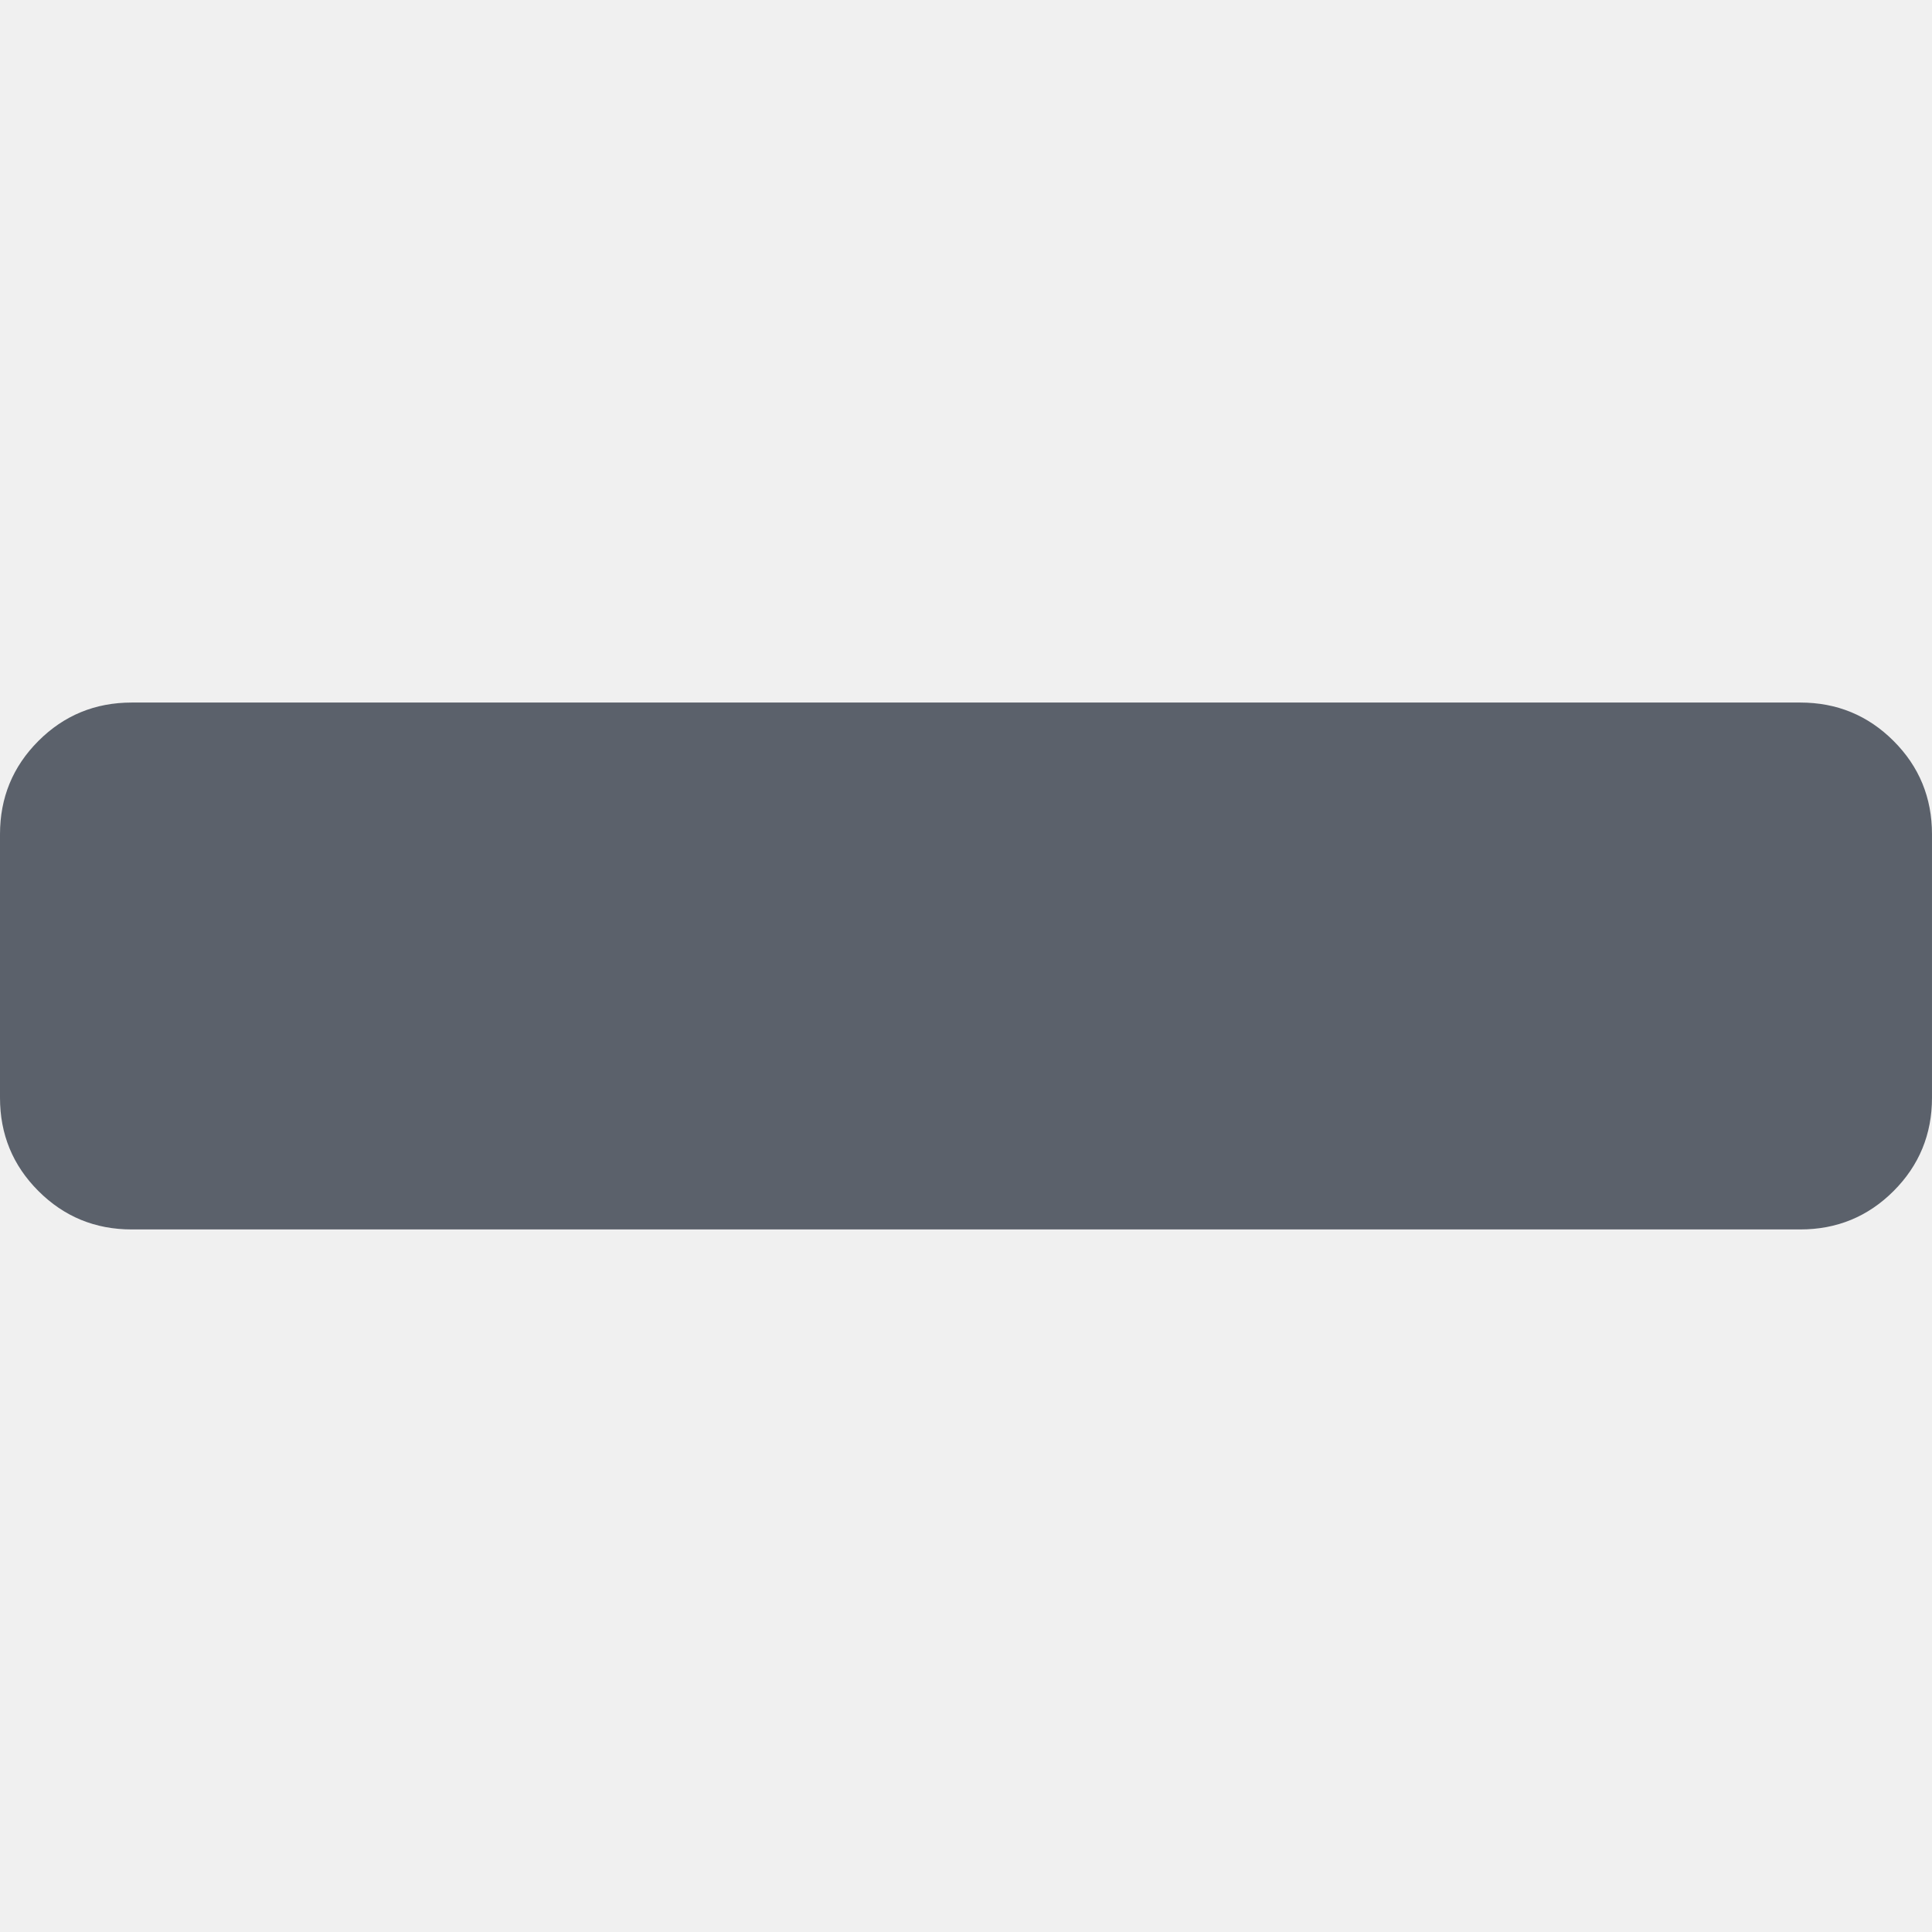
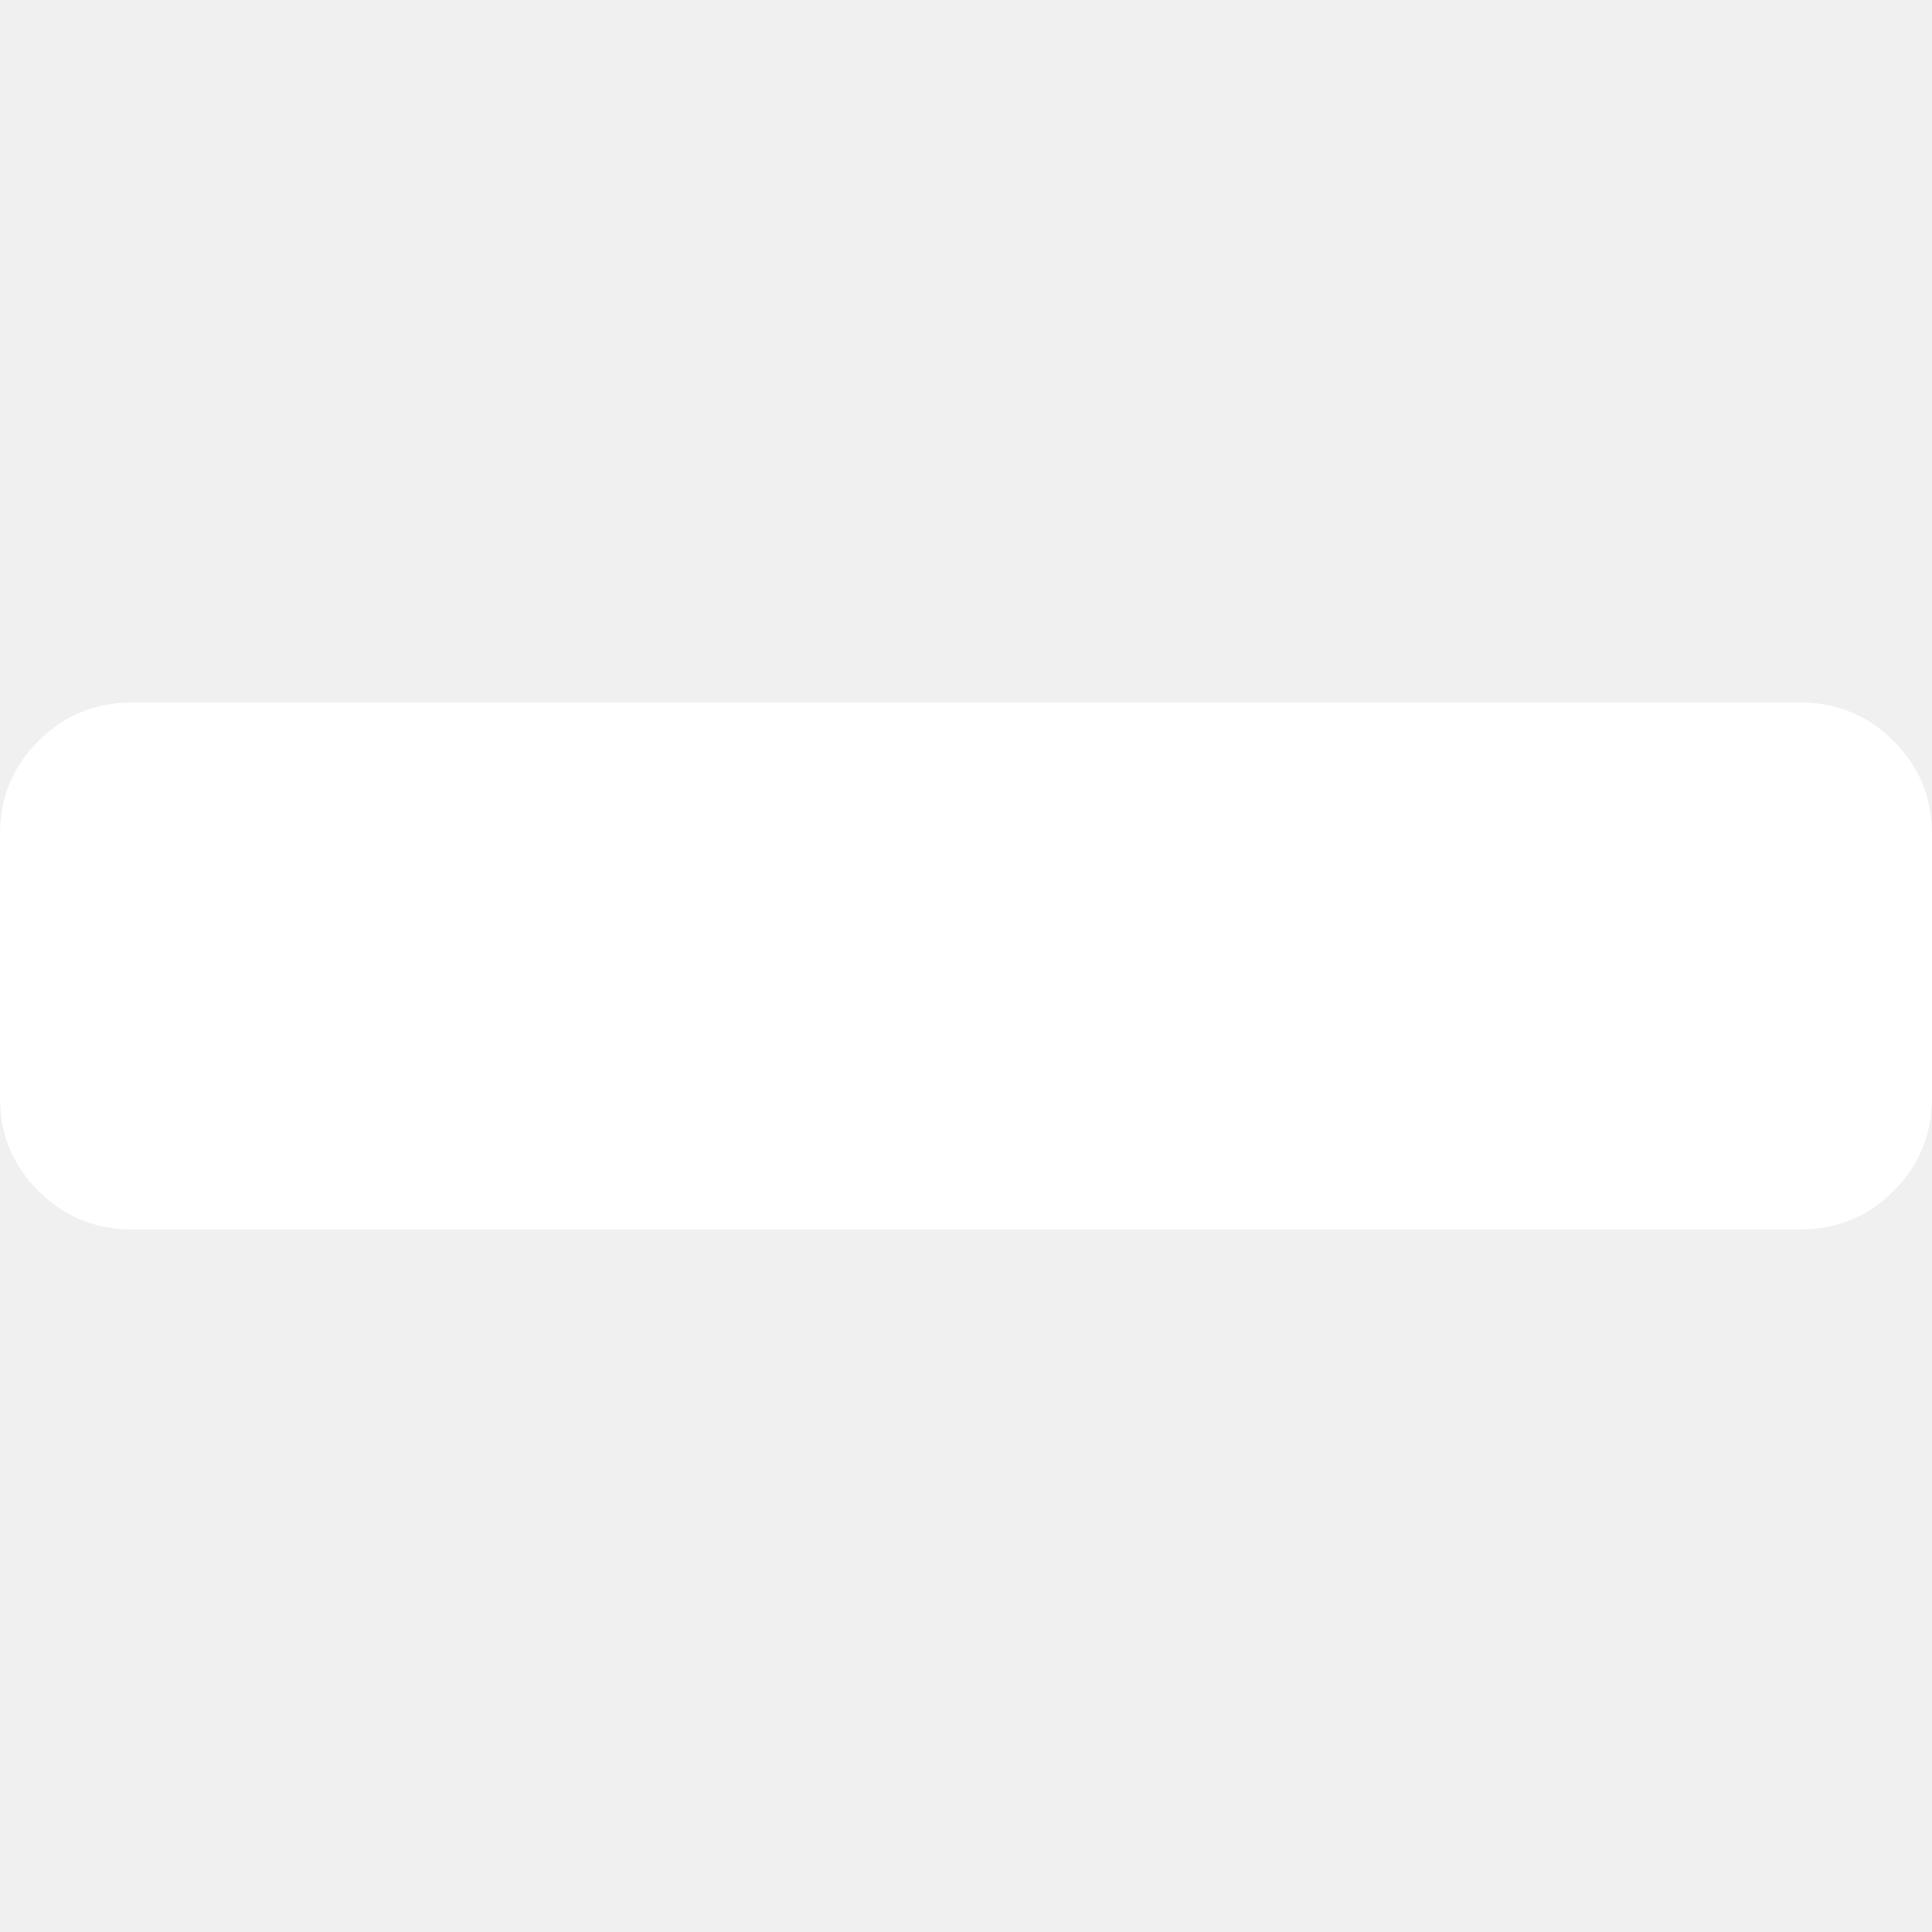
<svg xmlns="http://www.w3.org/2000/svg" width="401.991" height="401.991" viewBox="0 0 401.991 401.991">
-   <path fill="#5B616B" d="M394 154.174c-5.33-5.33-11.806-7.995-19.417-7.995H27.406c-7.61 0-14.084 2.66-19.414 7.99C2.662 159.5 0 165.97 0 173.586v54.82c0 7.617 2.662 14.086 7.992 19.41 5.33 5.332 11.803 7.994 19.414 7.994h347.176c7.61 0 14.086-2.66 19.417-7.993 5.32-5.324 7.99-11.793 7.99-19.41v-54.82c0-7.615-2.66-14.087-7.99-19.413z" />
+   <path fill="#fff" d="M394 154.174c-5.33-5.33-11.806-7.995-19.417-7.995H27.406c-7.61 0-14.084 2.66-19.414 7.99C2.662 159.5 0 165.97 0 173.586v54.82c0 7.617 2.662 14.086 7.992 19.41 5.33 5.332 11.803 7.994 19.414 7.994h347.176c7.61 0 14.086-2.66 19.417-7.993 5.32-5.324 7.99-11.793 7.99-19.41v-54.82c0-7.615-2.66-14.087-7.99-19.413z" />
</svg>
